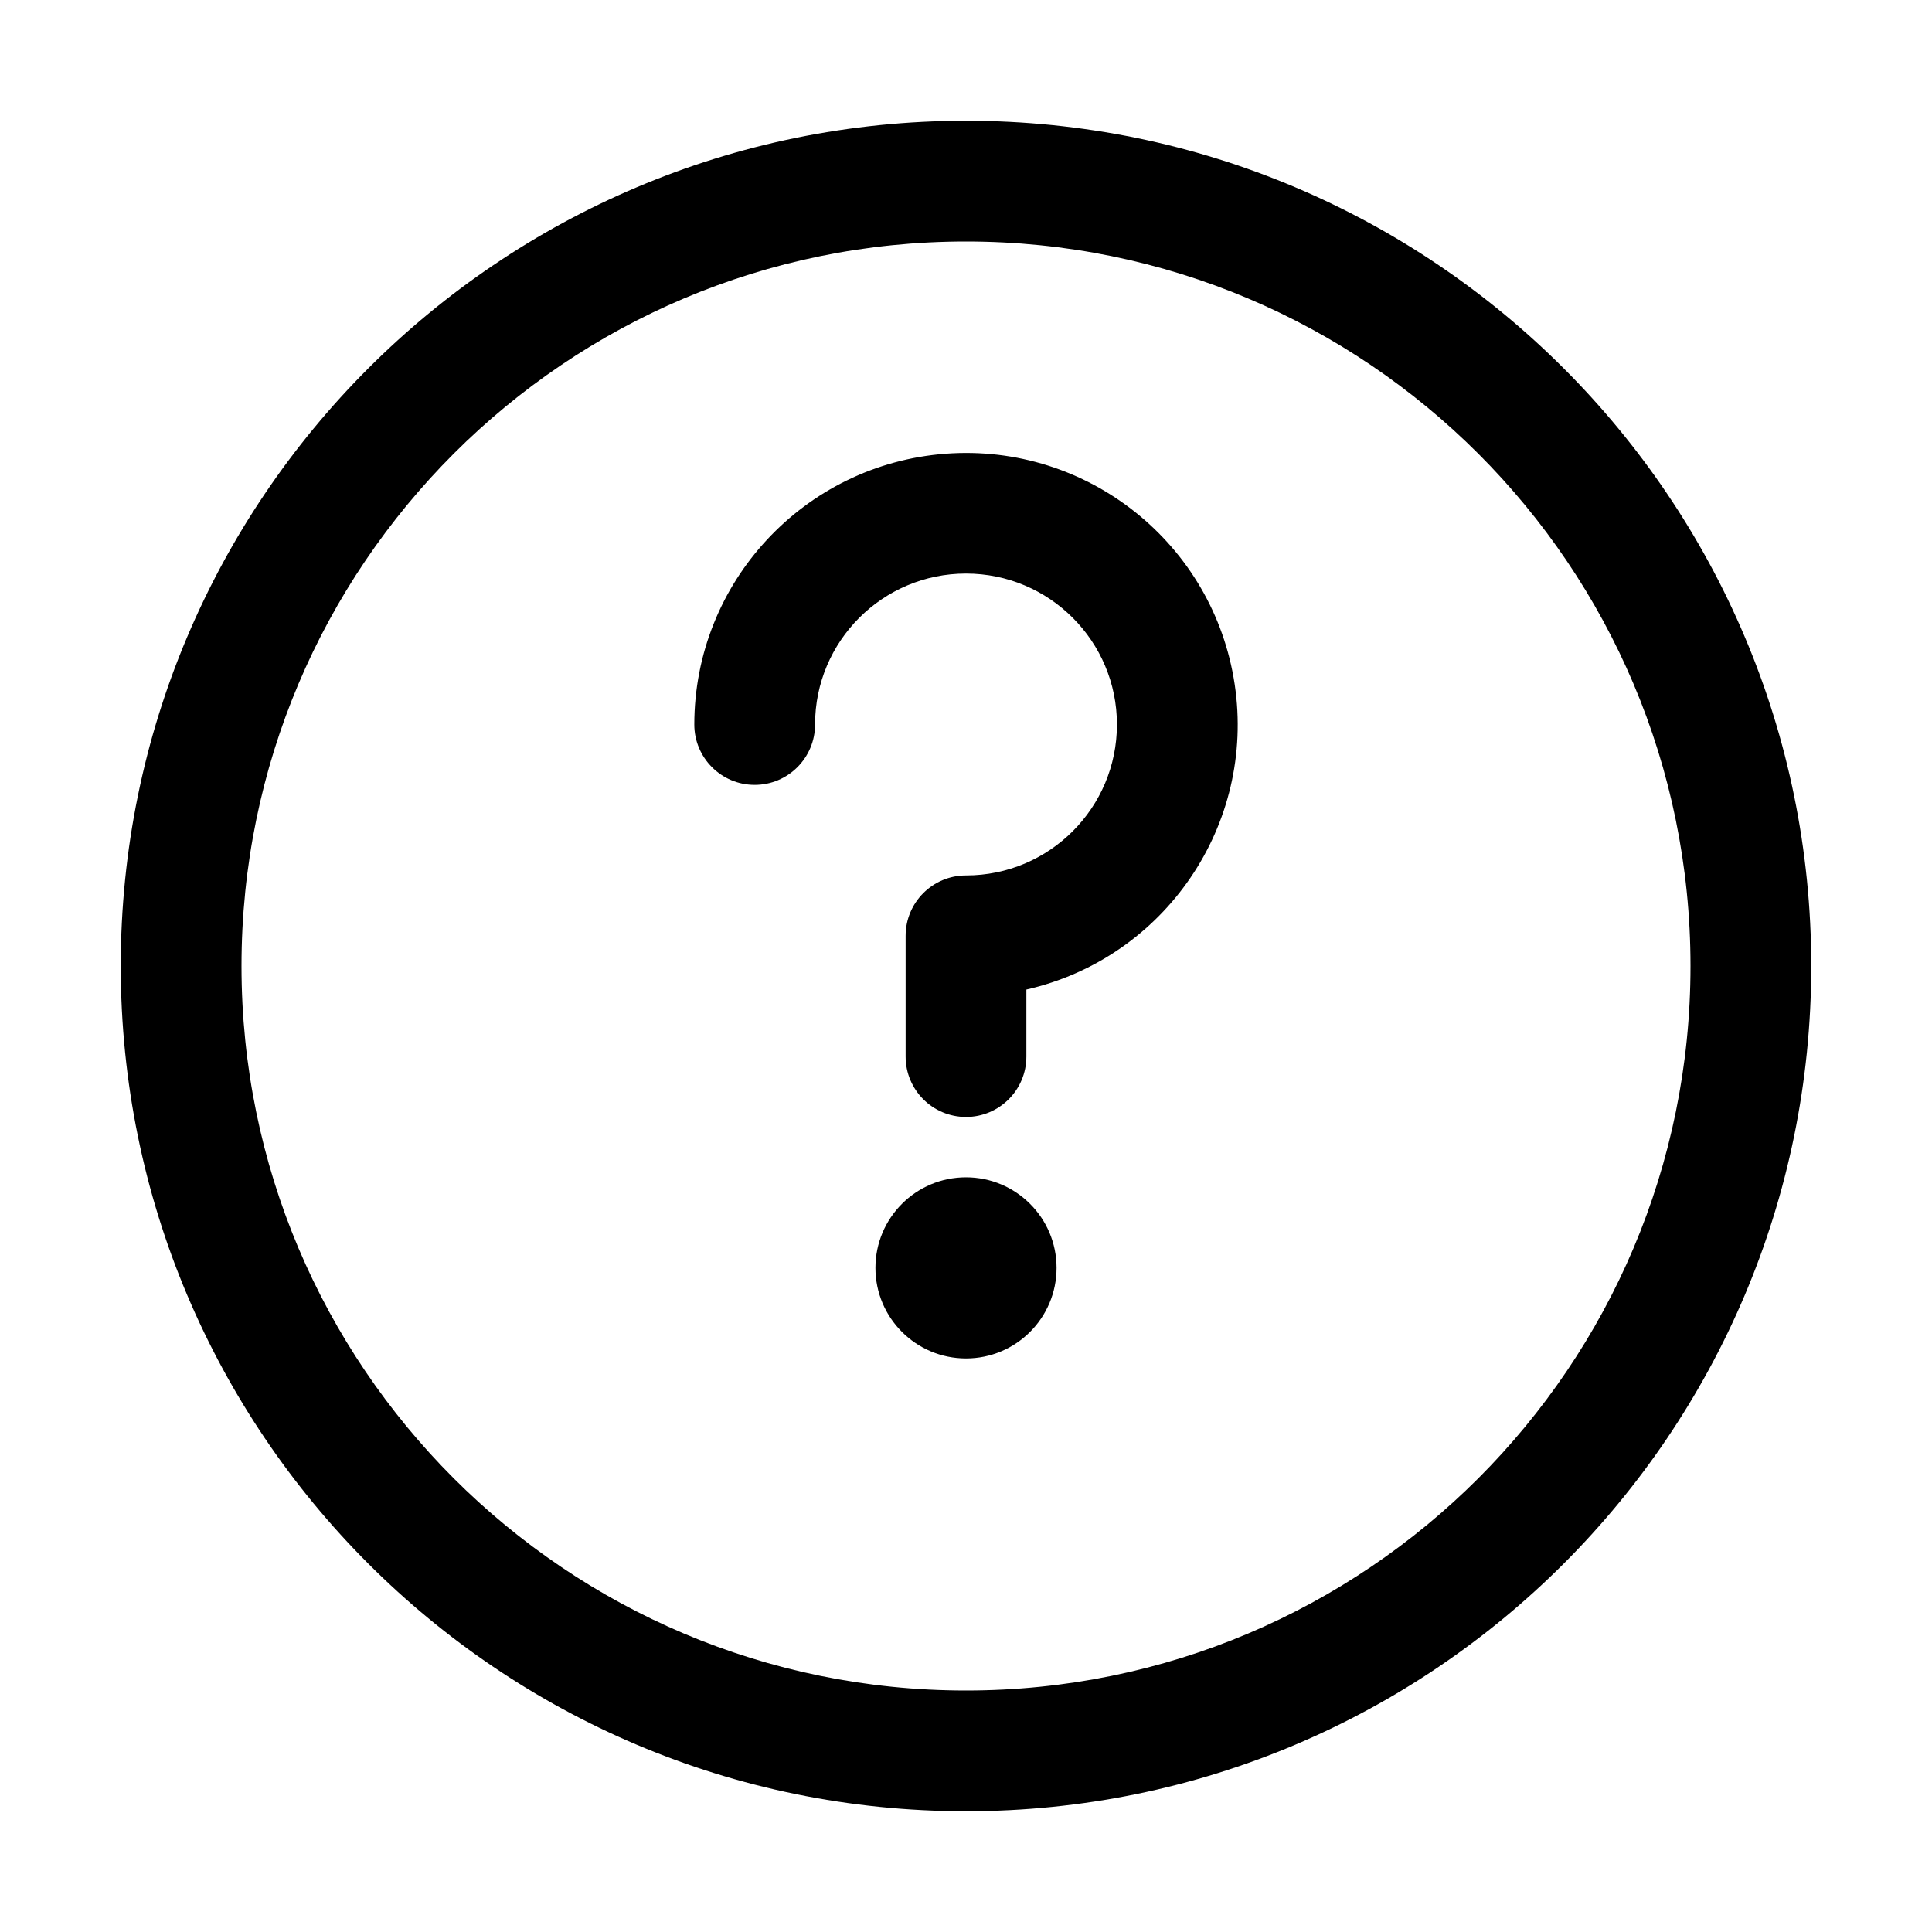
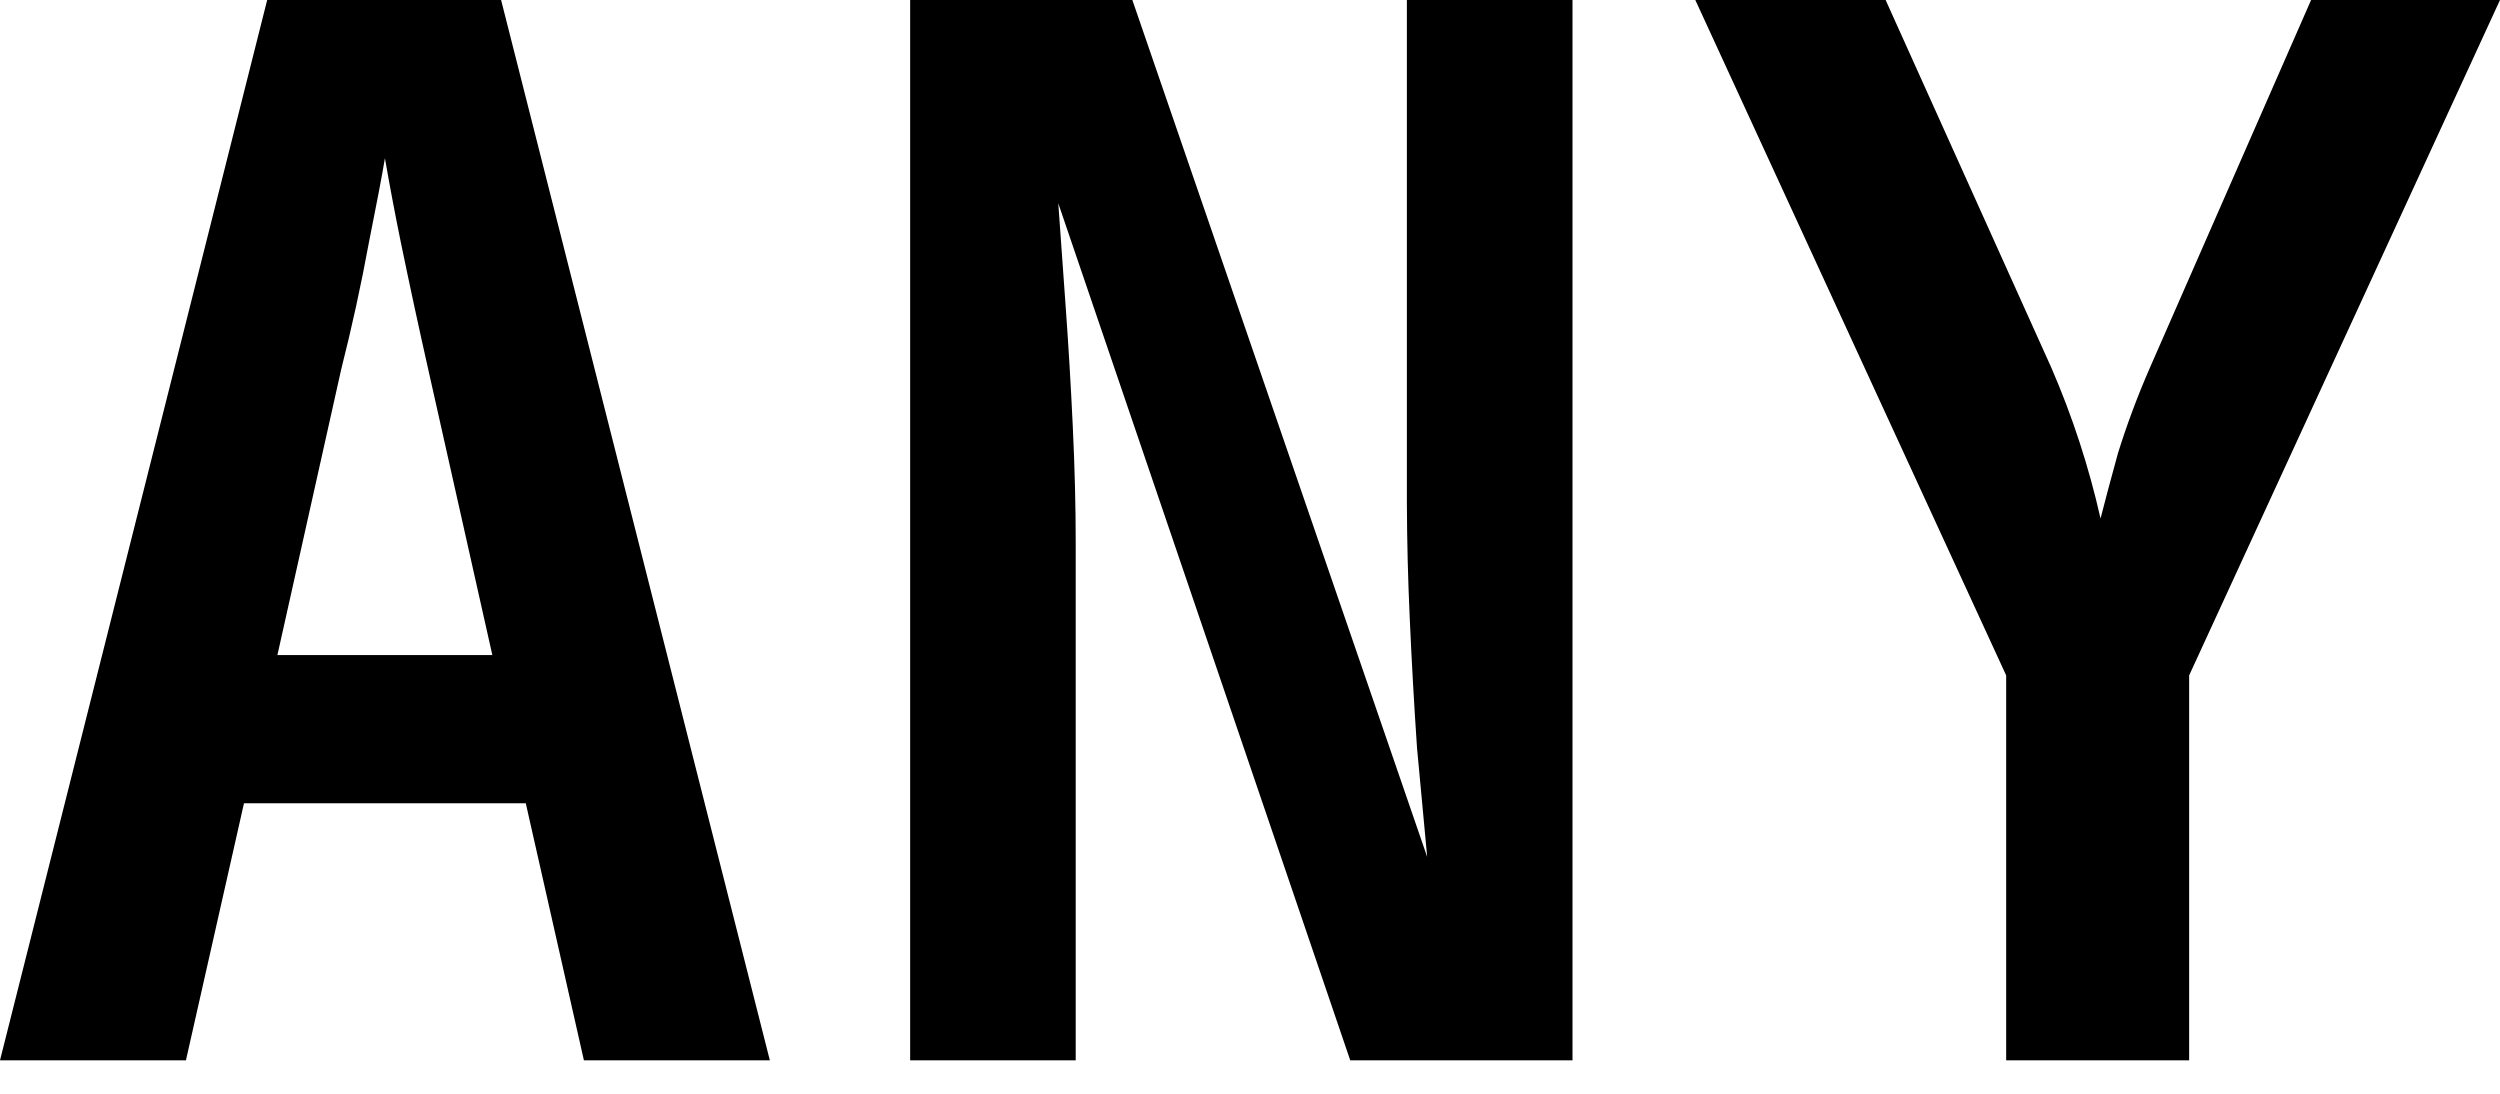
- <svg xmlns="http://www.w3.org/2000/svg" width="32" height="32" fill="currentColor" viewBox="0 0 32 32">
-   <path fill-rule="evenodd" d="M16 4a12 12 0 1 0 0 24 12 12 0 0 0 0-24ZM2 16C2 8.268 8.268 2 16 2s14 6.268 14 14-6.268 14-14 14S2 23.732 2 16Z" clip-rule="evenodd" />
-   <path d="M16 9.5a2.5 2.5 0 0 0-2.5 2.5 1 1 0 1 1-2 0 4.5 4.5 0 1 1 5.5 4.39v1.11a1 1 0 1 1-2 0v-2a1 1 0 0 1 1-1 2.5 2.5 0 0 0 0-5ZM16 22.5a1.5 1.5 0 1 0 0-3 1.5 1.5 0 0 0 0 3Z" />
+ <svg xmlns="http://www.w3.org/2000/svg" width="32" height="14" fill="currentColor" viewBox="0 0 32 14">
+   <g>
+     <path d="M25.679 13.572V8.645L21.7 0h2.436l2.12 4.704a10.845 10.845 0 0 1 .631 1.933c.05-.198.124-.477.223-.836.112-.36.248-.726.41-1.097L29.582 0H32l-3.979 8.645v4.927H25.68Zm-14.029 0V0h2.844l3.774 10.969-.13-1.394a70.014 70.014 0 0 1-.093-1.655 34.967 34.967 0 0 1-.037-1.487V0h2.12v13.572h-2.845l-3.737-10.97.093 1.302c.037.508.068 1.029.093 1.562.025.533.037 1.022.037 1.469v6.637h-2.12Zm-11.65 0L3.42 0h2.994l3.44 13.572h-2.38l-.744-3.29H3.123l-.743 3.29H0Zm3.551-5.187h2.751L5.484 4.74a91.397 91.397 0 0 1-.353-1.636 37.284 37.284 0 0 1-.204-1.079c-.037.224-.106.583-.205 1.079a24.792 24.792 0 0 1-.353 1.617l-.818 3.663Z" />
+   </g>
</svg>
